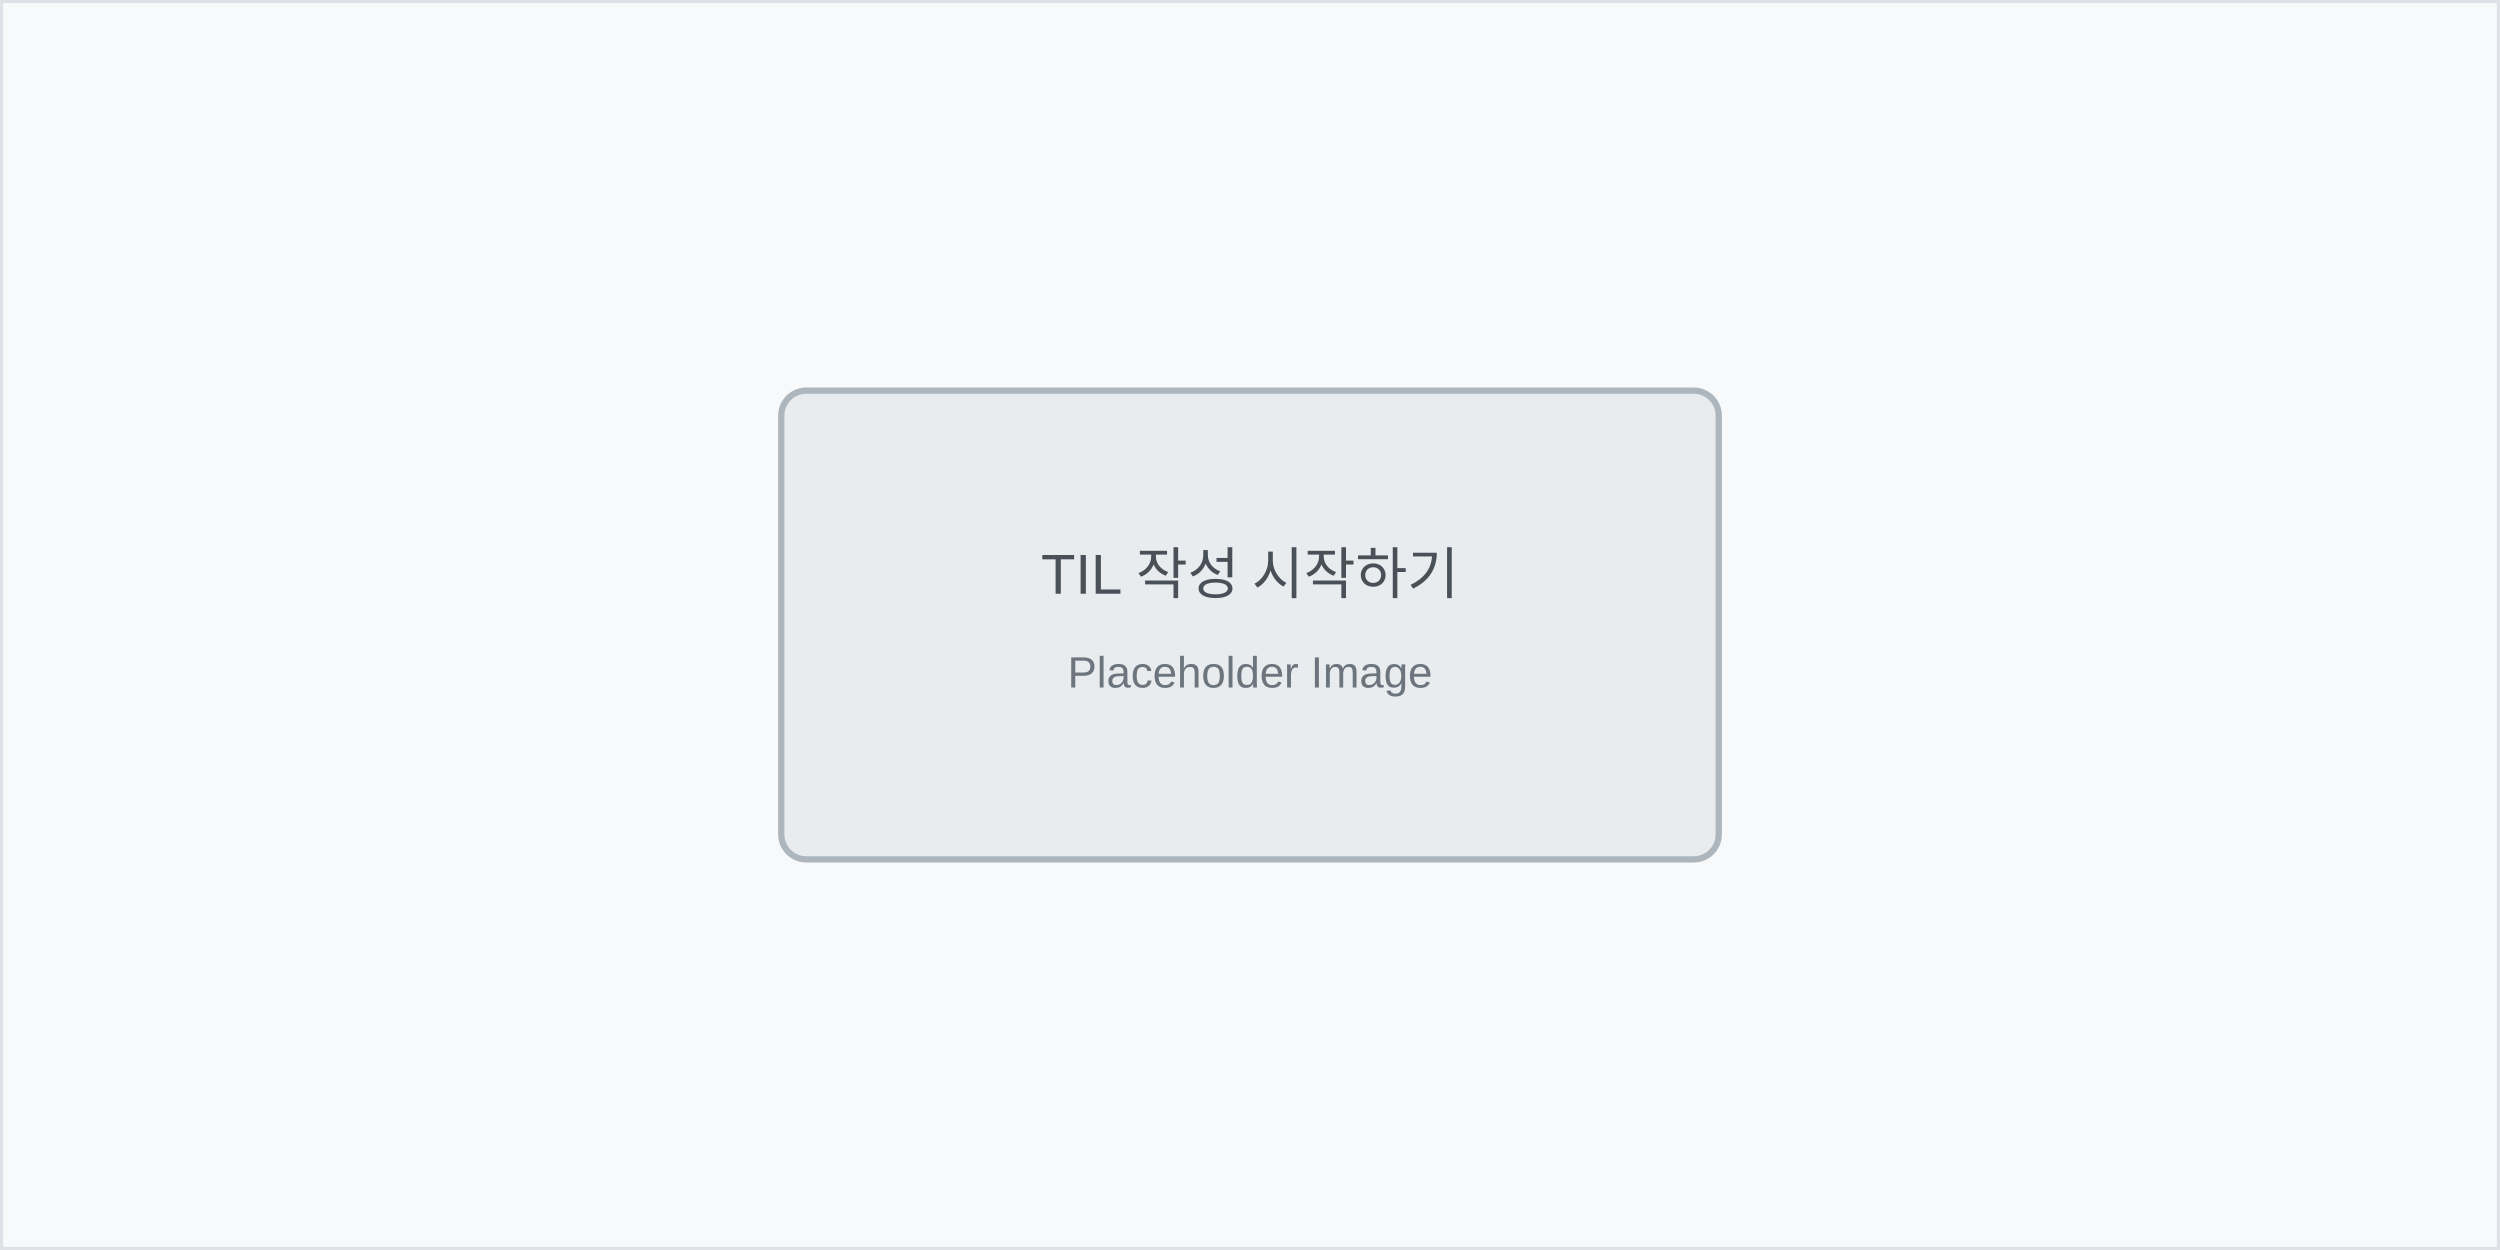
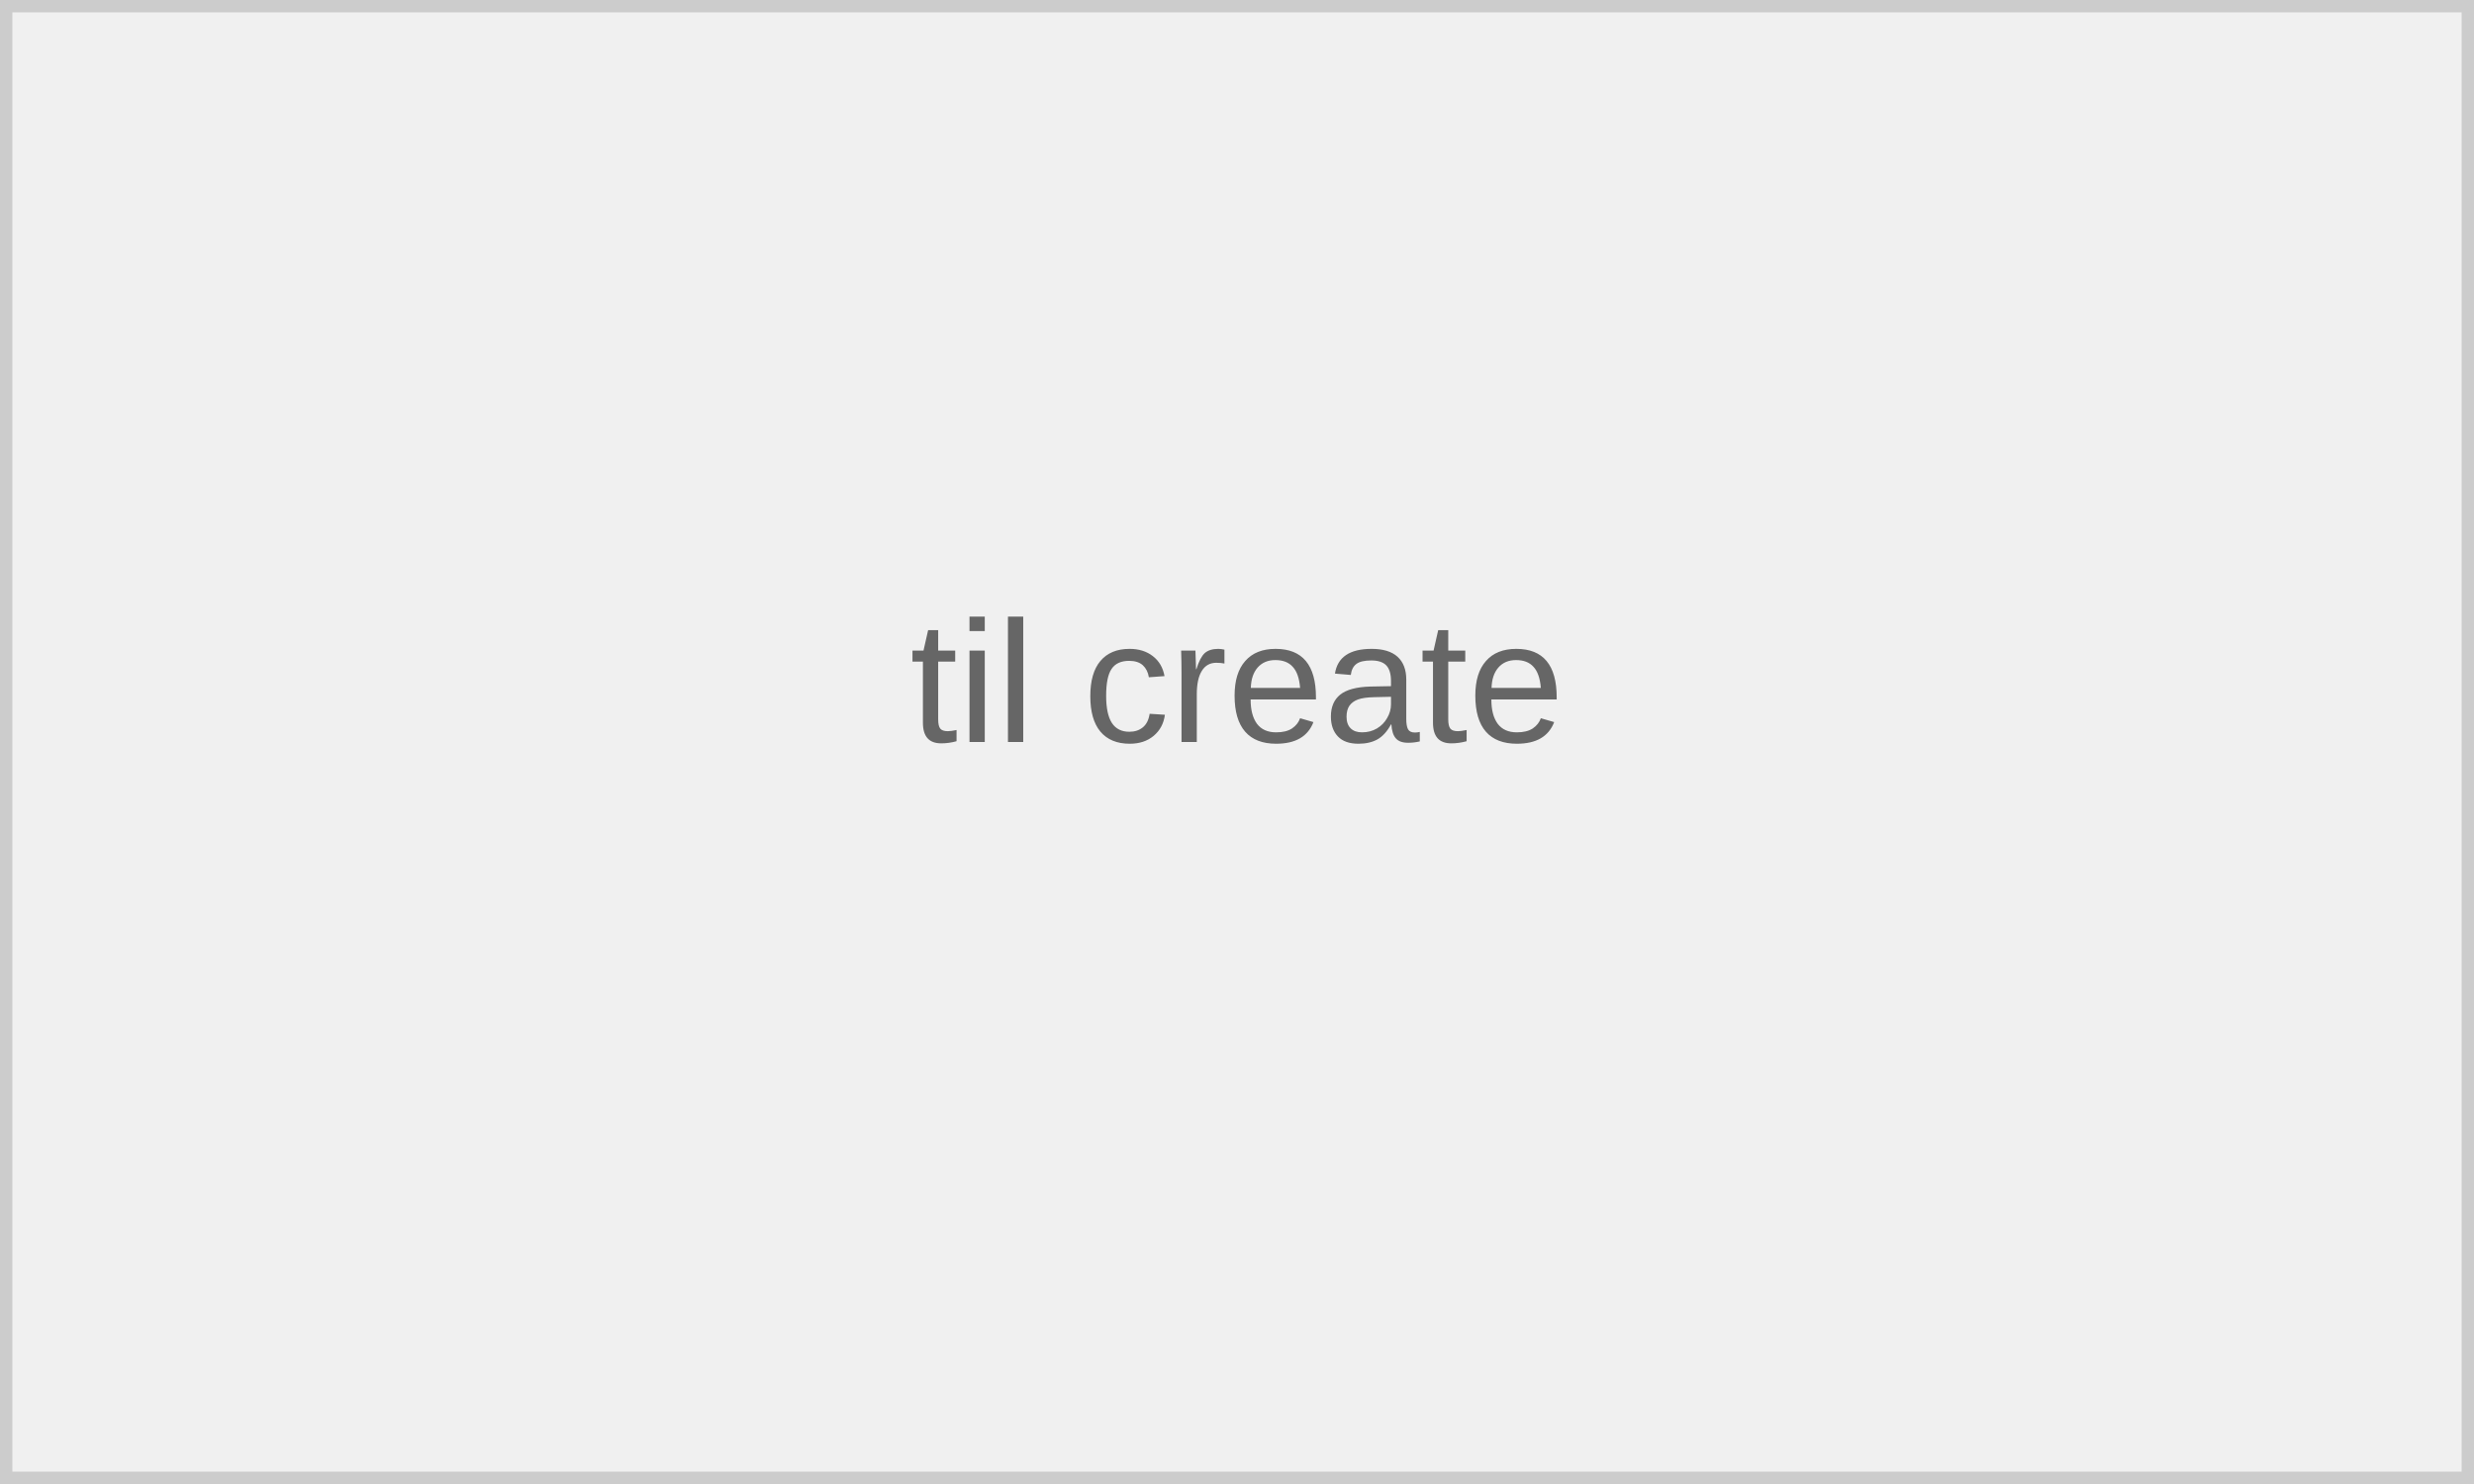
- <svg xmlns="http://www.w3.org/2000/svg" width="800" height="400">
-   <rect width="800" height="400" fill="#f8f9fa" stroke="#dee2e6" stroke-width="2" />
-   <rect x="250" y="125" width="300" height="150" fill="#e9ecef" stroke="#adb5bd" stroke-width="2" rx="8" />
-   <text x="400" y="190" text-anchor="middle" font-family="Arial, sans-serif" font-size="18" fill="#495057">TIL 작성 시작하기</text>
-   <text x="400" y="220" text-anchor="middle" font-family="Arial, sans-serif" font-size="14" fill="#6c757d">Placeholder Image</text>
+ <svg xmlns="http://www.w3.org/2000/svg" width="200" height="120">
+   <rect width="200" height="120" fill="#f0f0f0" stroke="#ccc" stroke-width="2" />
+   <text x="100" y="60" text-anchor="middle" fill="#666" font-family="Arial" font-size="14">til create</text>
</svg>
